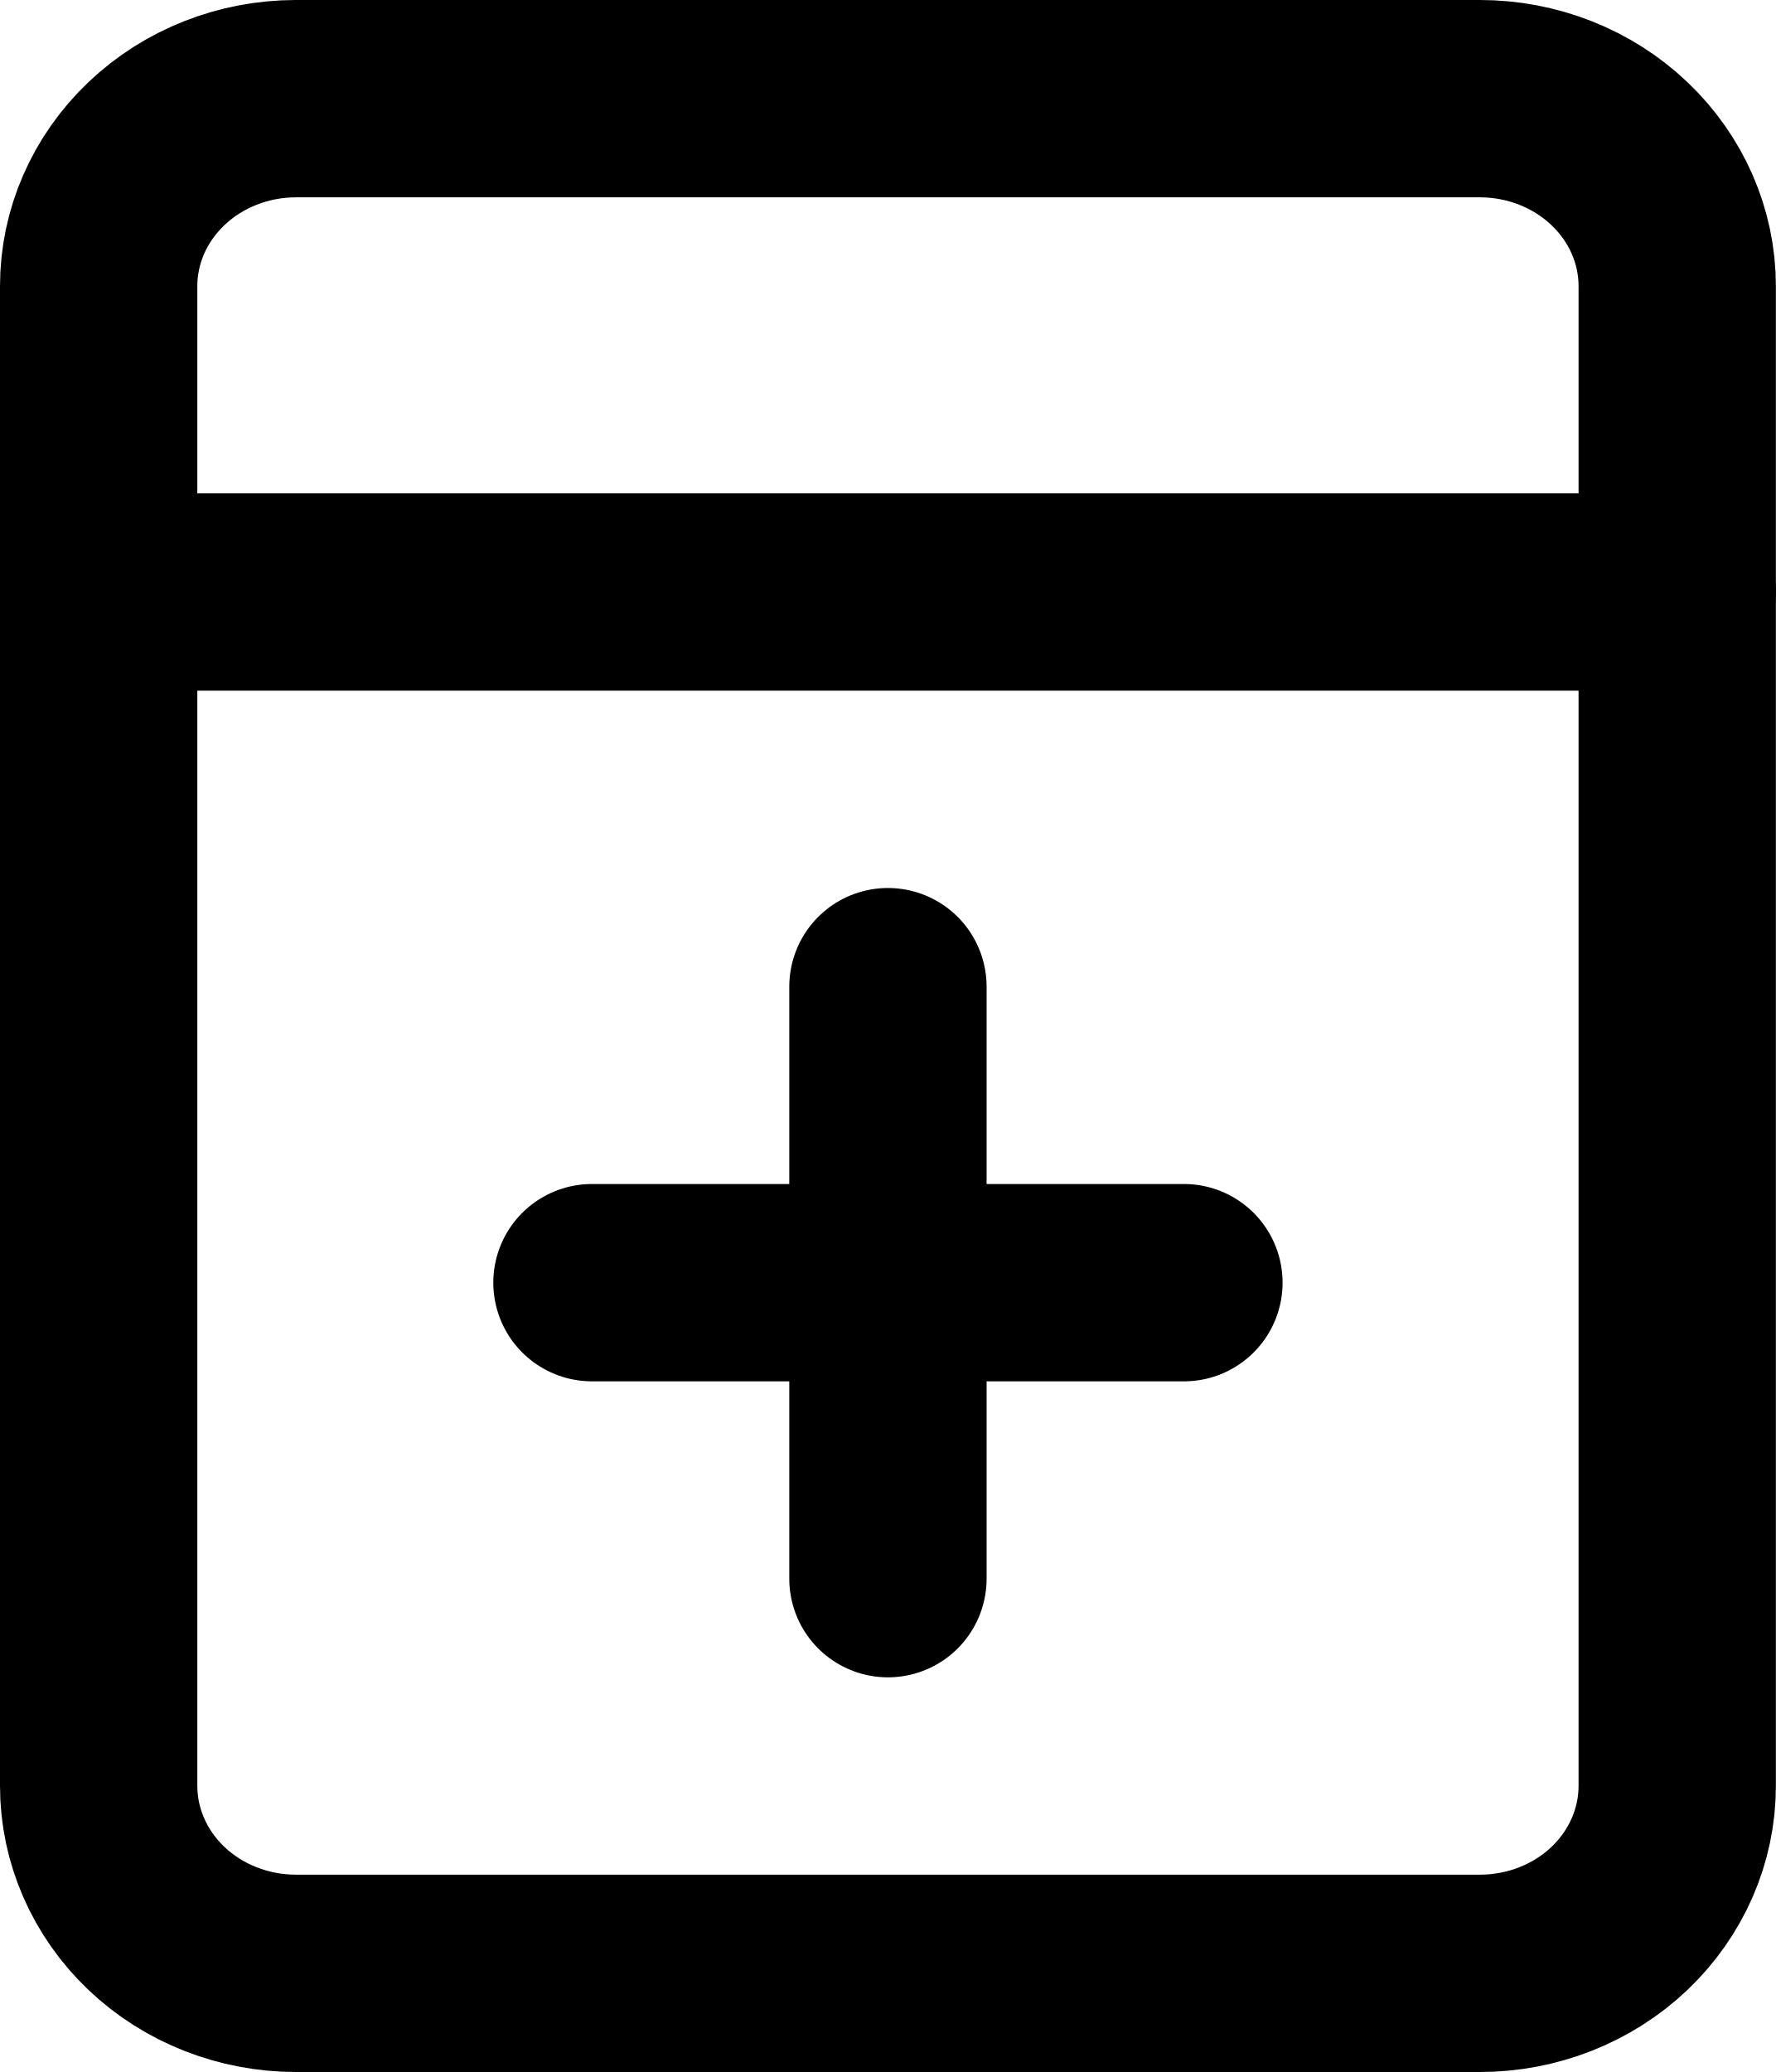
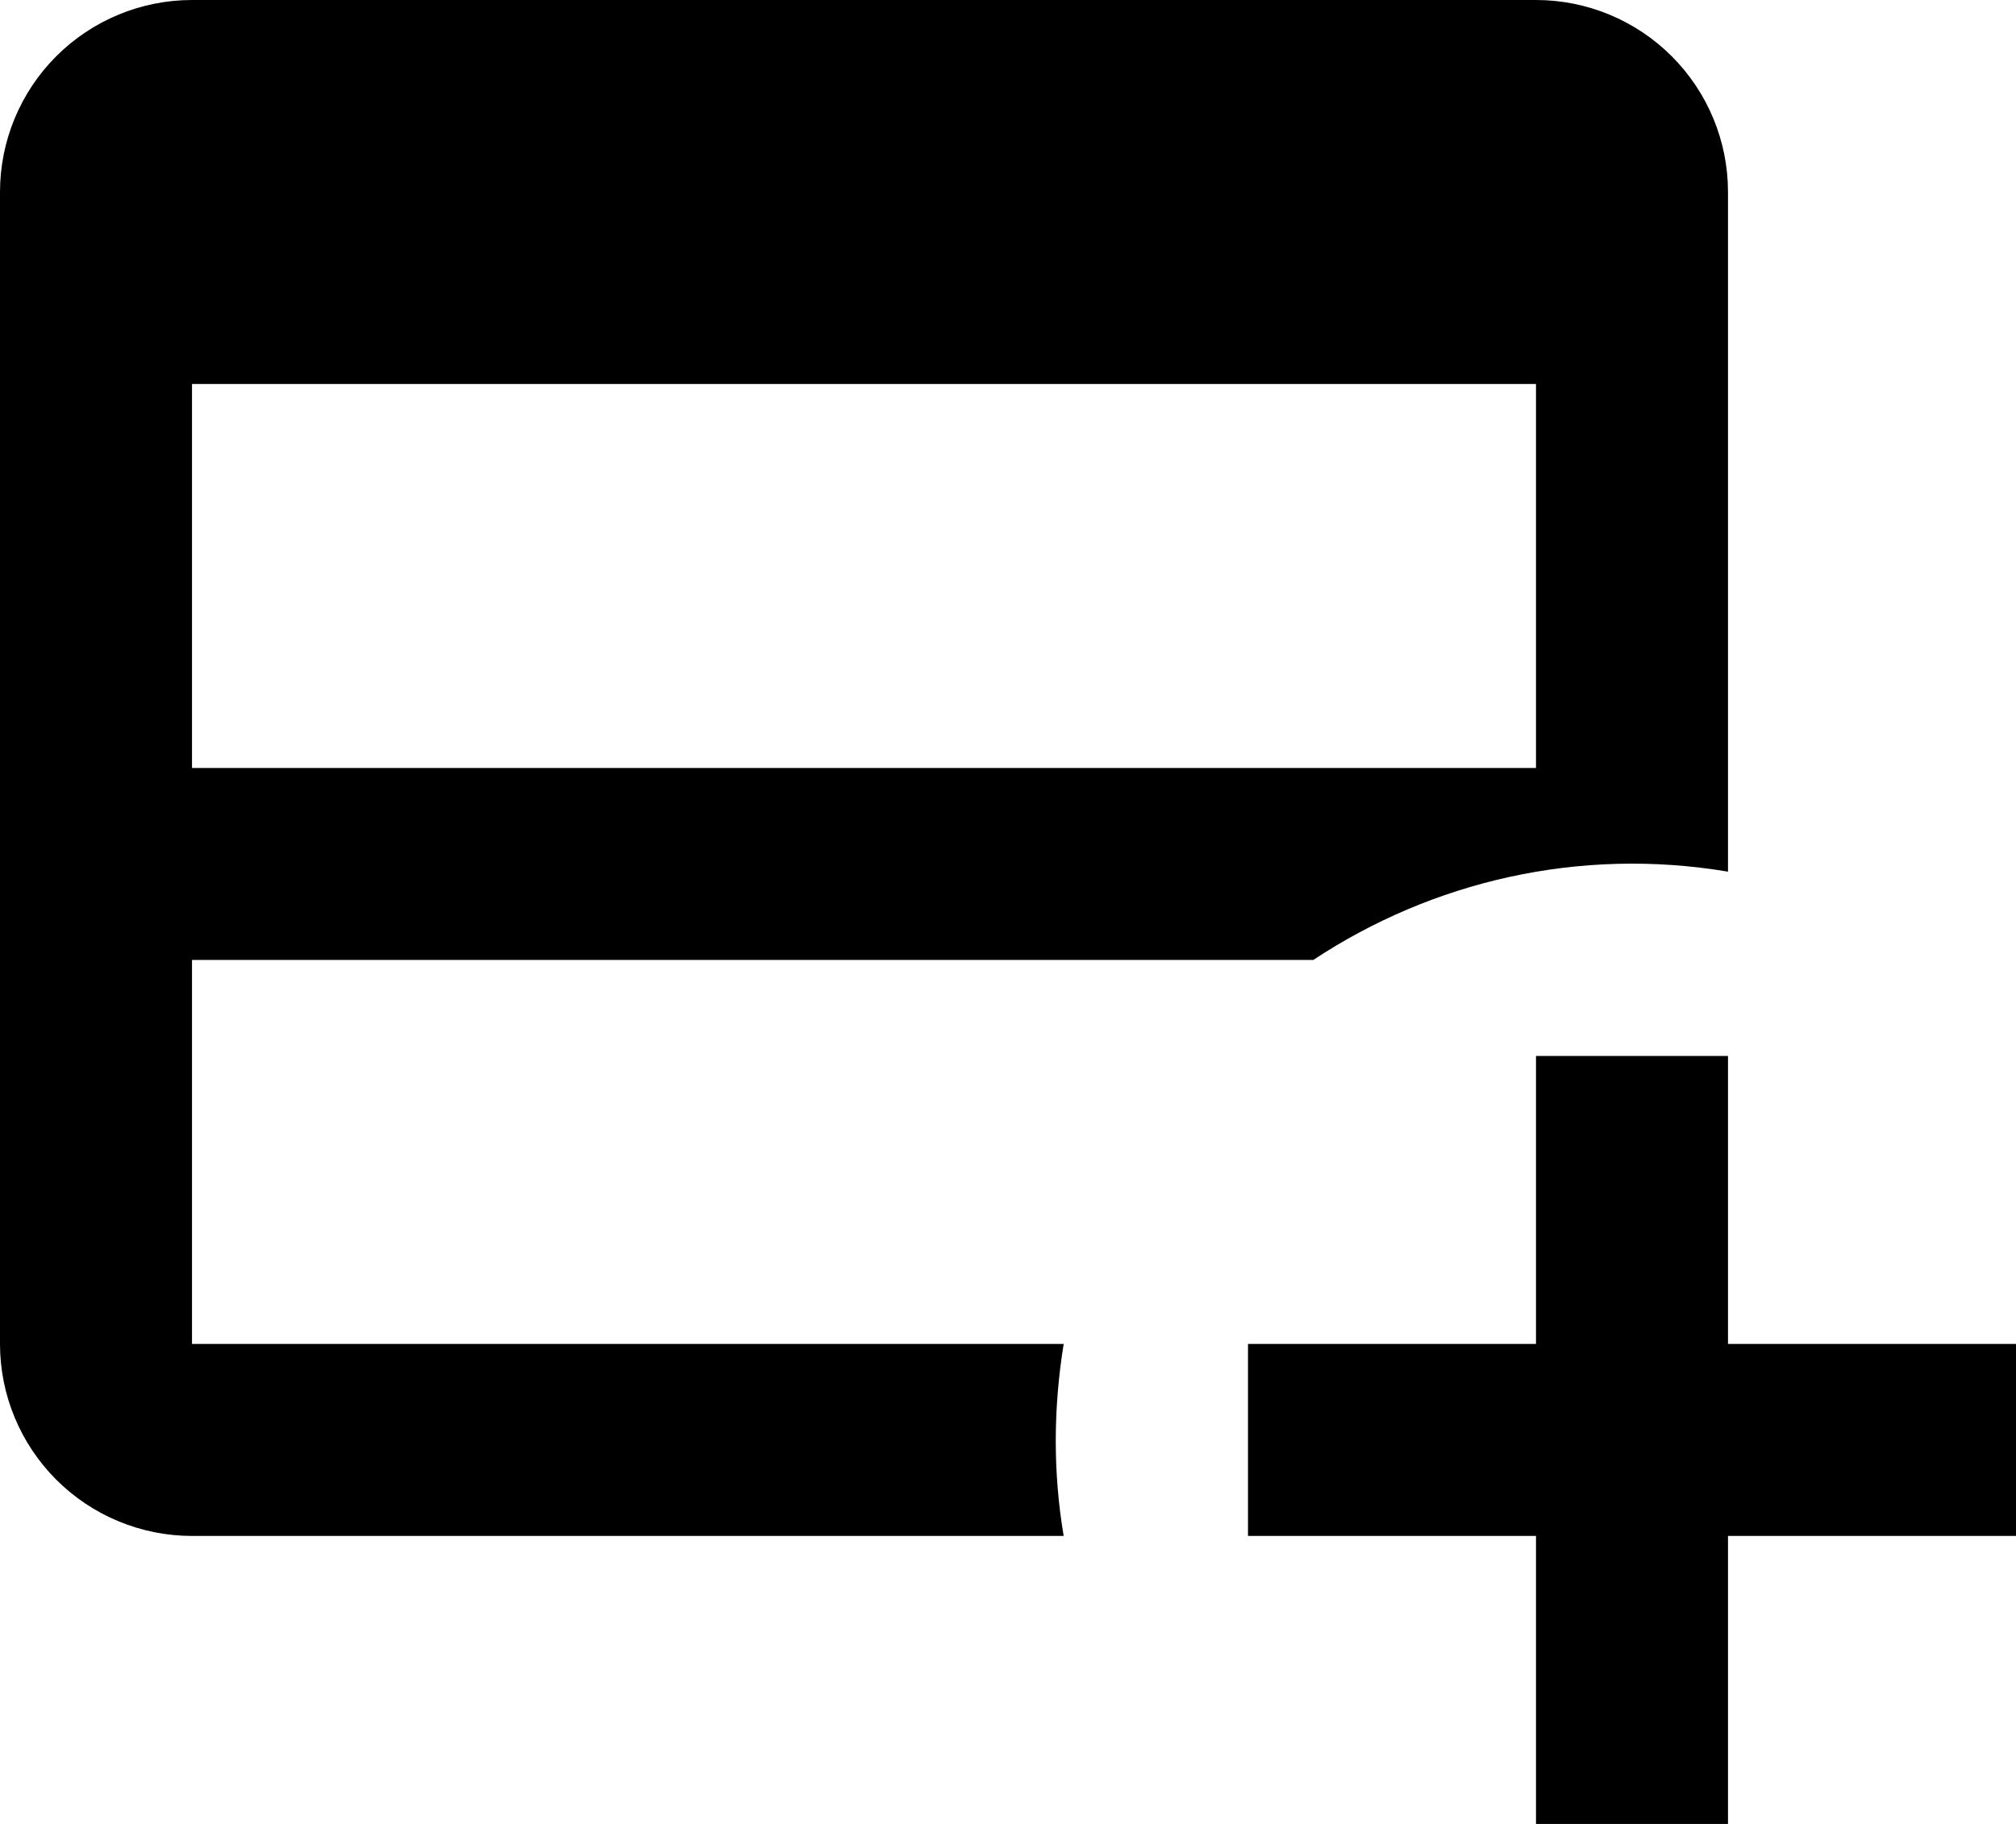
- <svg xmlns="http://www.w3.org/2000/svg" fill="none" viewBox="3 2 18 21">
-   <path d="M14 3C11 3 10 3 10 3H6M14 3H18C18.53 3 19.039 3.2 19.414 3.557C19.789 3.913 20 4.396 20 4.9V20.1C20 20.604 19.789 21.087 19.414 21.444C19.039 21.8 18.53 22 18 22H6C5.47 22 4.961 21.8 4.586 21.444C4.211 21.087 4 20.604 4 20.1V4.9C4 4.396 4.211 3.913 4.586 3.557C4.961 3.2 5.47 3 6 3M14 3H6" stroke="black" stroke-width="2" stroke-linecap="round" stroke-linejoin="round" />
-   <path d="M4 8H20" stroke="black" stroke-width="2" stroke-linecap="round" stroke-linejoin="round" />
-   <path d="M12 18V12" stroke="black" stroke-width="2" stroke-linecap="round" stroke-linejoin="round" />
-   <path d="M9 15H15" stroke="black" stroke-width="2" stroke-linecap="round" stroke-linejoin="round" />
+ <svg xmlns="http://www.w3.org/2000/svg" fill="none" viewBox="2 3 21 19">
+   <path fill-rule="evenodd" clip-rule="evenodd" d="M18 14H20V17H23V19H20V22H18V19H15V17H18V14ZM4 3H18C18.53 3 19.039 3.211 19.414 3.586C19.789 3.961 20 4.47 20 5V12.08C18.45 11.82 16.92 12.18 15.68 13H12H10H4V17H10H12H13.08C12.97 17.68 12.97 18.35 13.08 19H4C3.47 19 2.961 18.789 2.586 18.414C2.211 18.039 2 17.53 2 17V5C2 4.47 2.211 3.961 2.586 3.586C2.961 3.211 3.47 3 4 3ZM4 7V11H10H12H18V7H12H10H4Z" fill="black" />
</svg>
